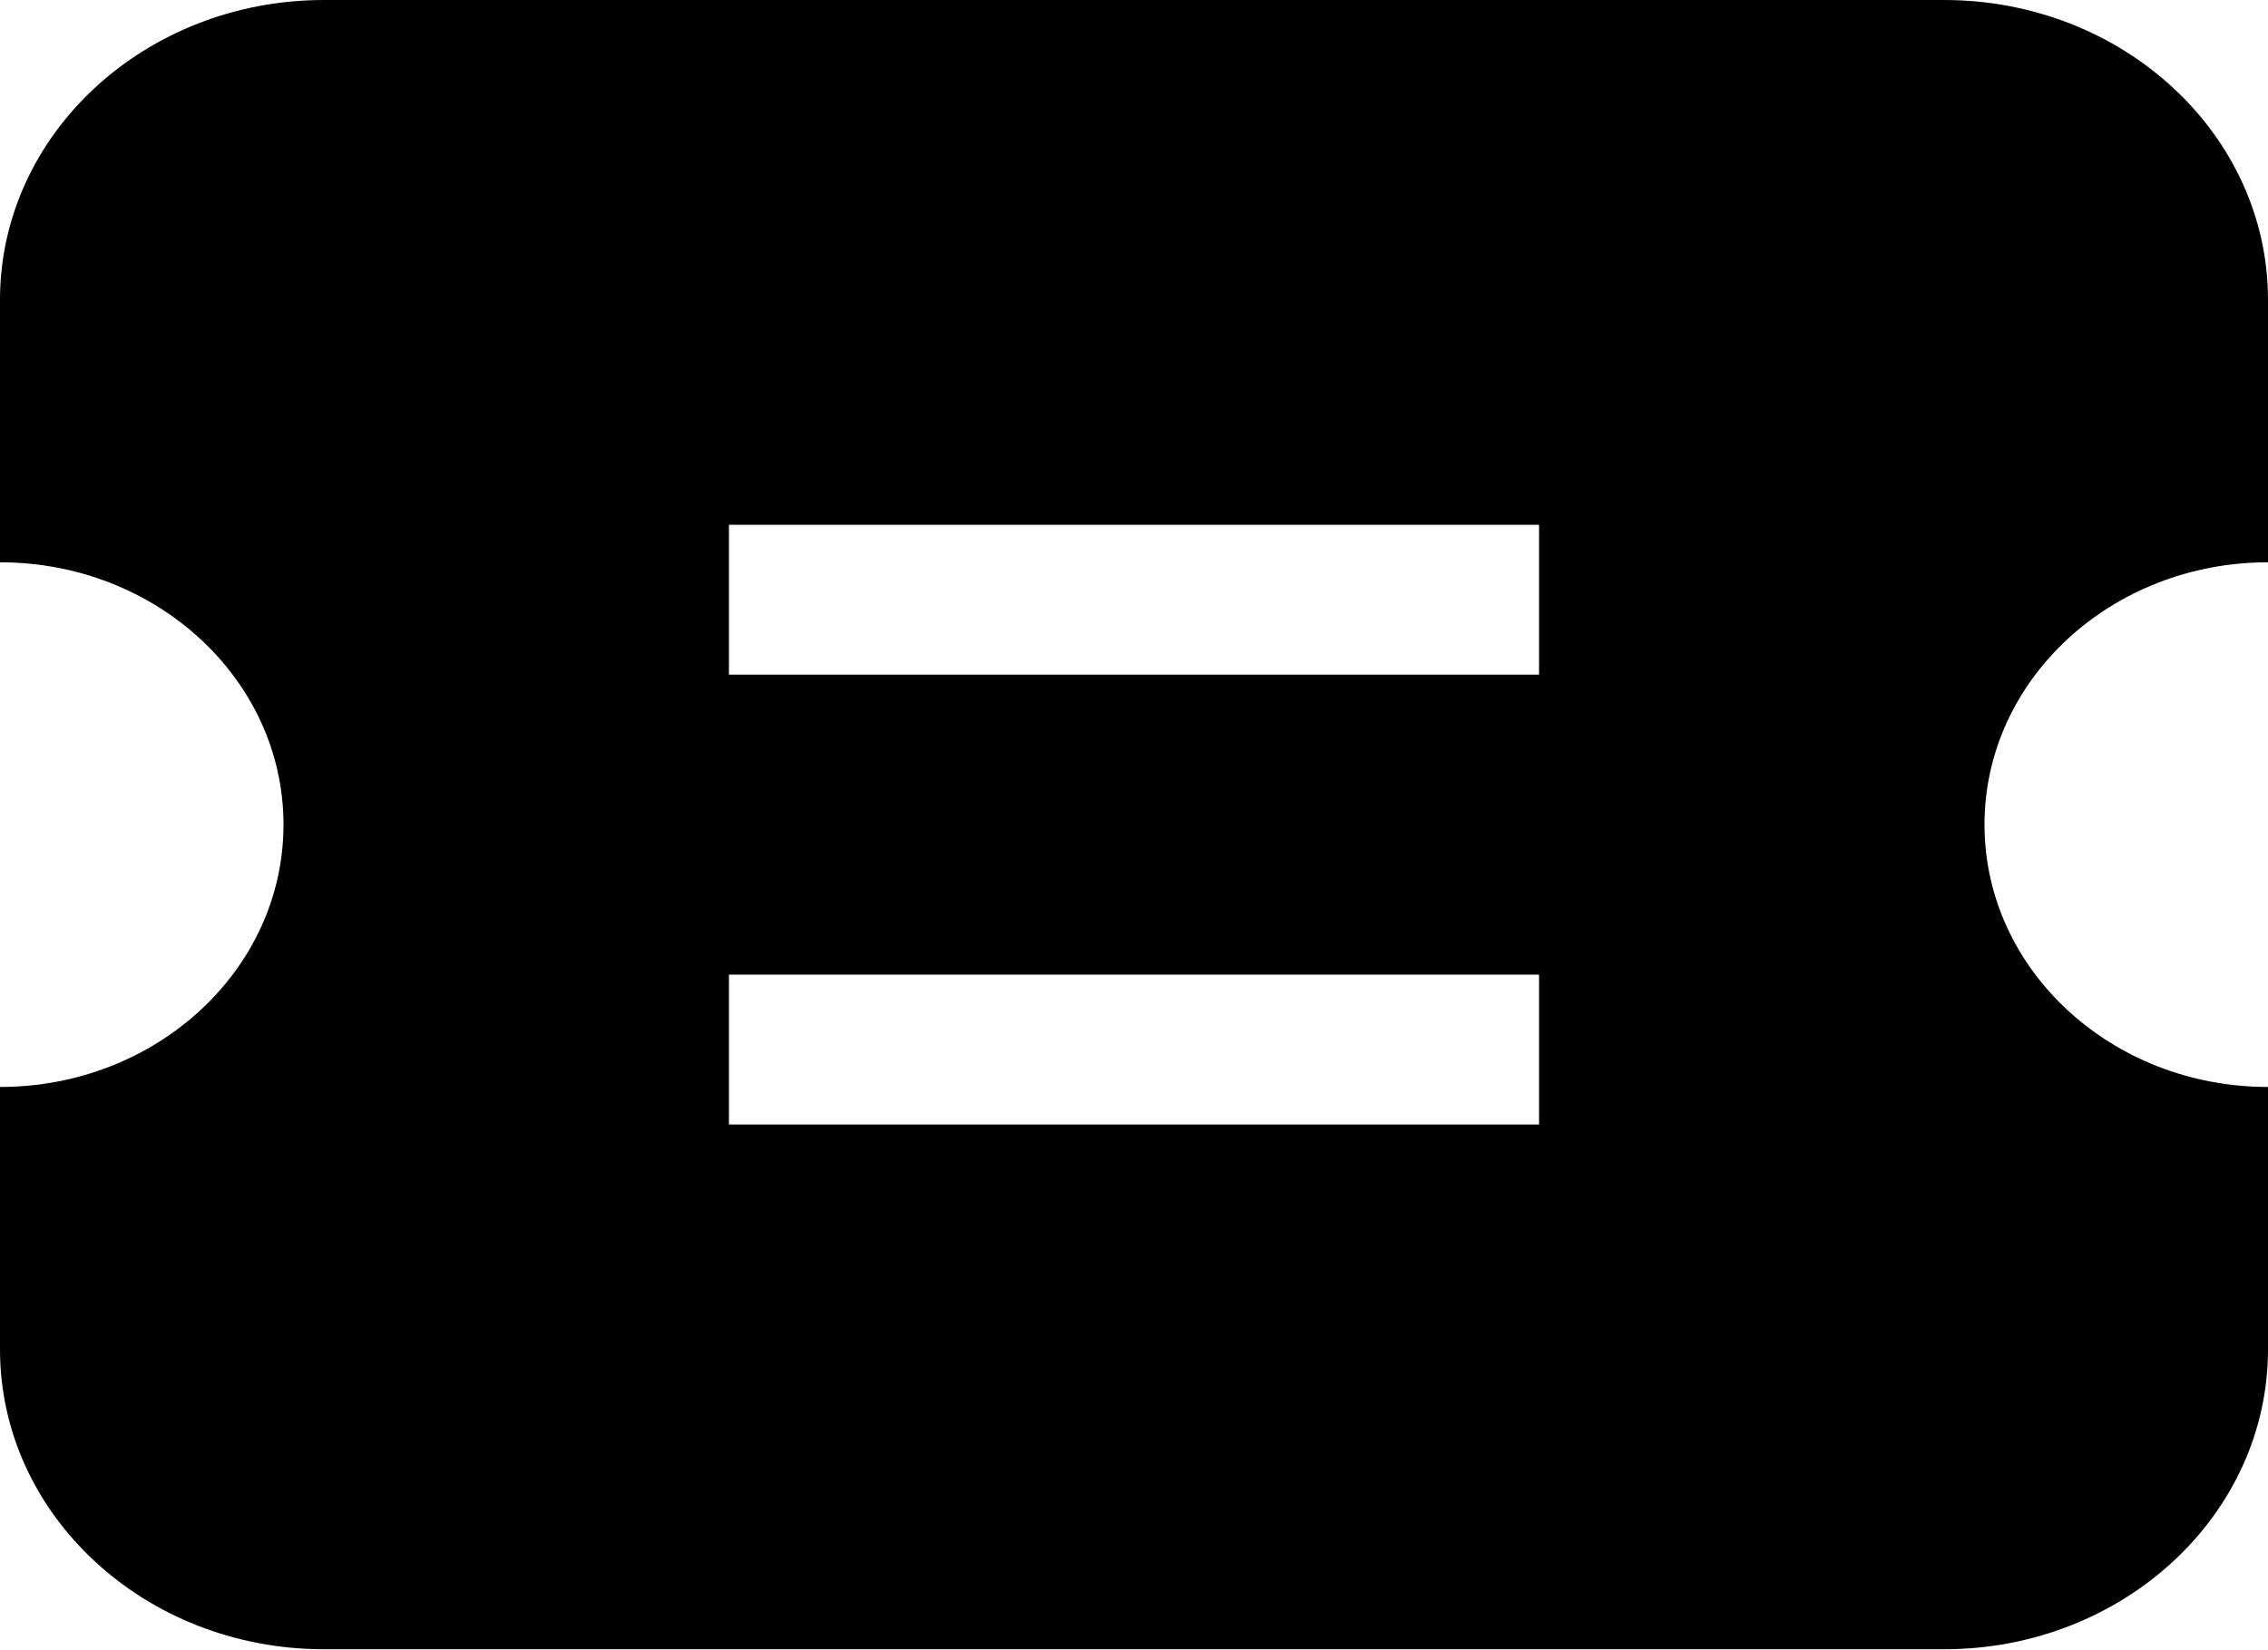
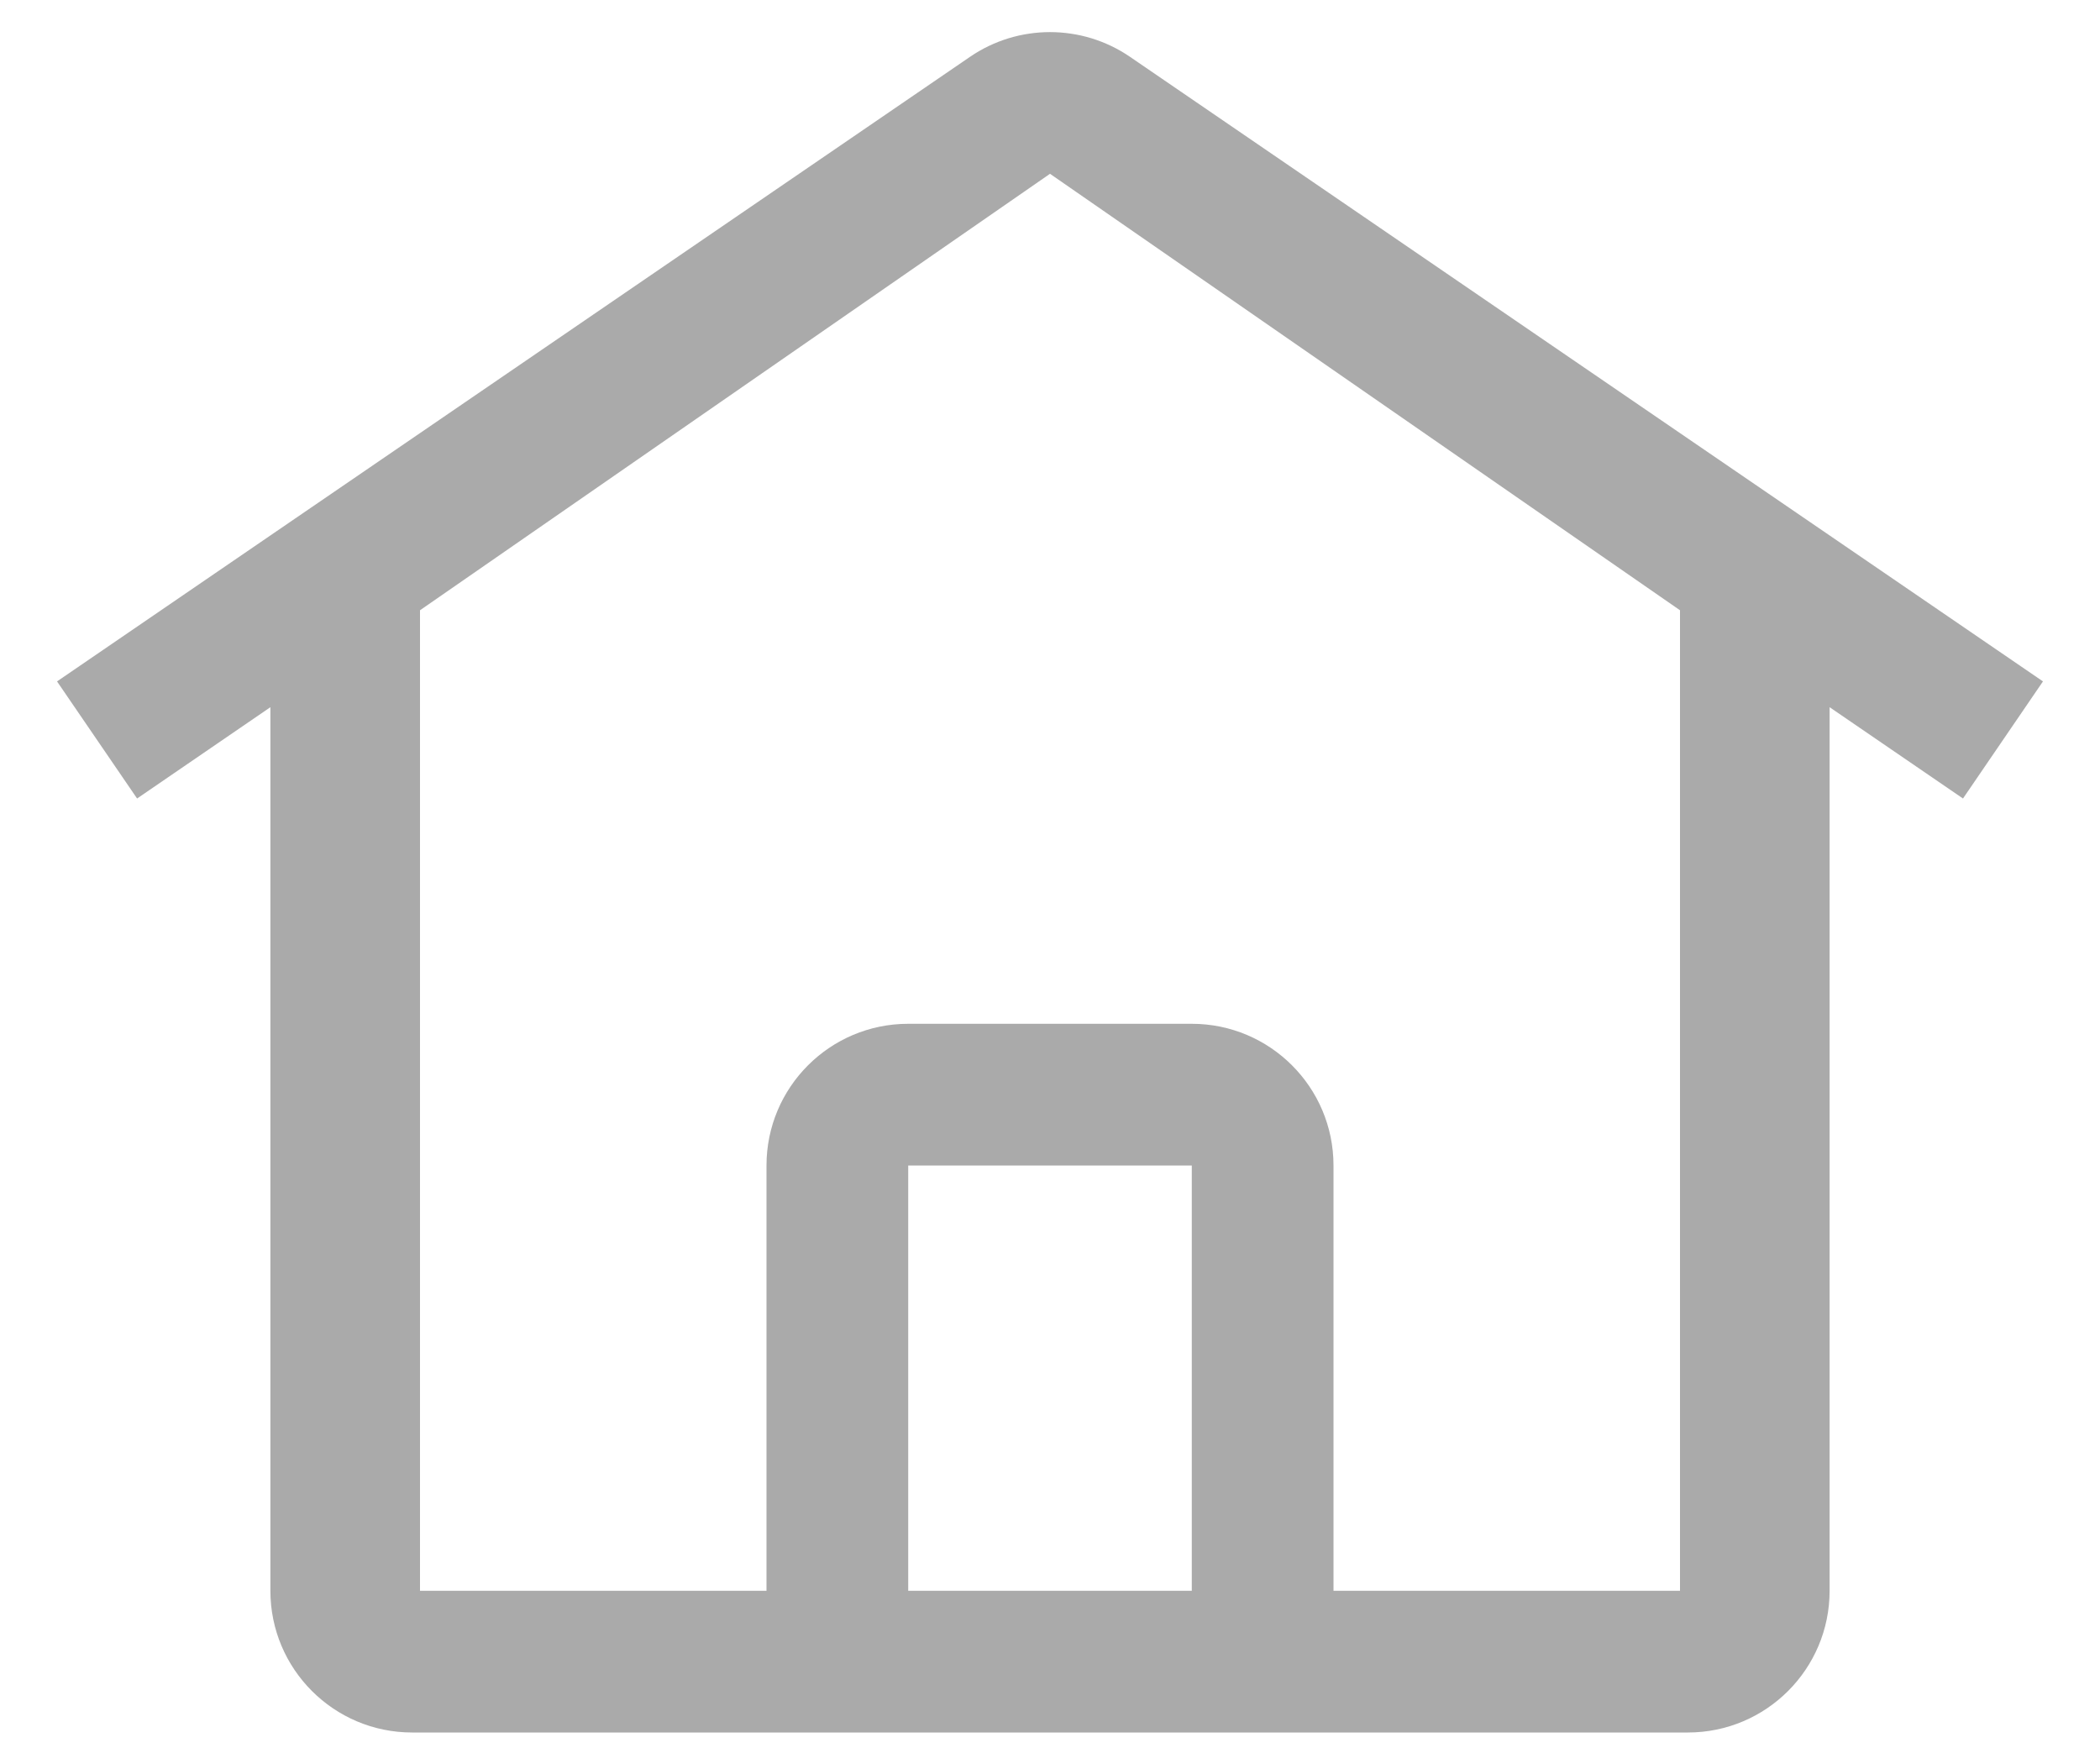
- <svg xmlns="http://www.w3.org/2000/svg" version="1.1" width="22px" height="16px">
-   <g transform="matrix(1 0 0 1 -15 -227 )">
-     <path d="M 18.857 0  L 3.143 0  C 1.407 0  0 1.302  0 2.909  L 0 5.455  C 1.519 5.455  2.75 6.594  2.75 8  C 2.75 9.406  1.519 10.545  0 10.545  L 0 13.091  C 0 14.698  1.407 16  3.143 16  L 18.857 16  C 20.593 16  22 14.698  22 13.091  L 22 10.545  C 20.481 10.545  19.25 9.406  19.25 8  C 19.25 6.594  20.481 5.455  22 5.455  L 22 2.909  C 22 1.302  20.593 0  18.857 0  Z M 7.071 6.545  L 7.071 5.091  L 14.929 5.091  L 14.929 6.545  L 7.071 6.545  Z M 7.071 10.909  L 7.071 9.455  L 14.929 9.455  L 14.929 10.909  L 7.071 10.909  Z " fill-rule="nonzero" fill="#000000" stroke="none" transform="matrix(1 0 0 1 15 227 )" />
+ <svg xmlns="http://www.w3.org/2000/svg" version="1.1" width="25px" height="21px">
+   <g transform="matrix(1 0 0 1 -30 -800 )">
+     <path d="M 0.679 8.112  L 11.547 0.677  C 12.121 0.284  12.879 0.284  13.453 0.677  L 24.321 8.112  L 23.369 9.506  L 21.781 8.419  L 21.781 18.938  C 21.781 19.869  21.026 20.625  20.094 20.625  L 4.906 20.625  C 3.974 20.625  3.219 19.869  3.219 18.938  L 3.219 8.419  L 1.632 9.506  L 0.679 8.112  Z M 10.812 18.938  L 14.188 18.938  L 14.188 13.875  L 10.812 13.875  L 10.812 18.938  Z M 15.875 13.875  L 15.875 18.938  L 20 18.938  L 20 7.265  L 12.5 2.069  L 5 7.265  L 5 18.938  L 9.125 18.938  L 9.125 13.875  C 9.125 12.943  9.881 12.188  10.812 12.188  L 14.188 12.188  C 15.119 12.188  15.875 12.943  15.875 13.875  Z " fill-rule="nonzero" fill="#aaaaaa" stroke="none" transform="matrix(1 0 0 1 30 800 )" />
  </g>
</svg>
